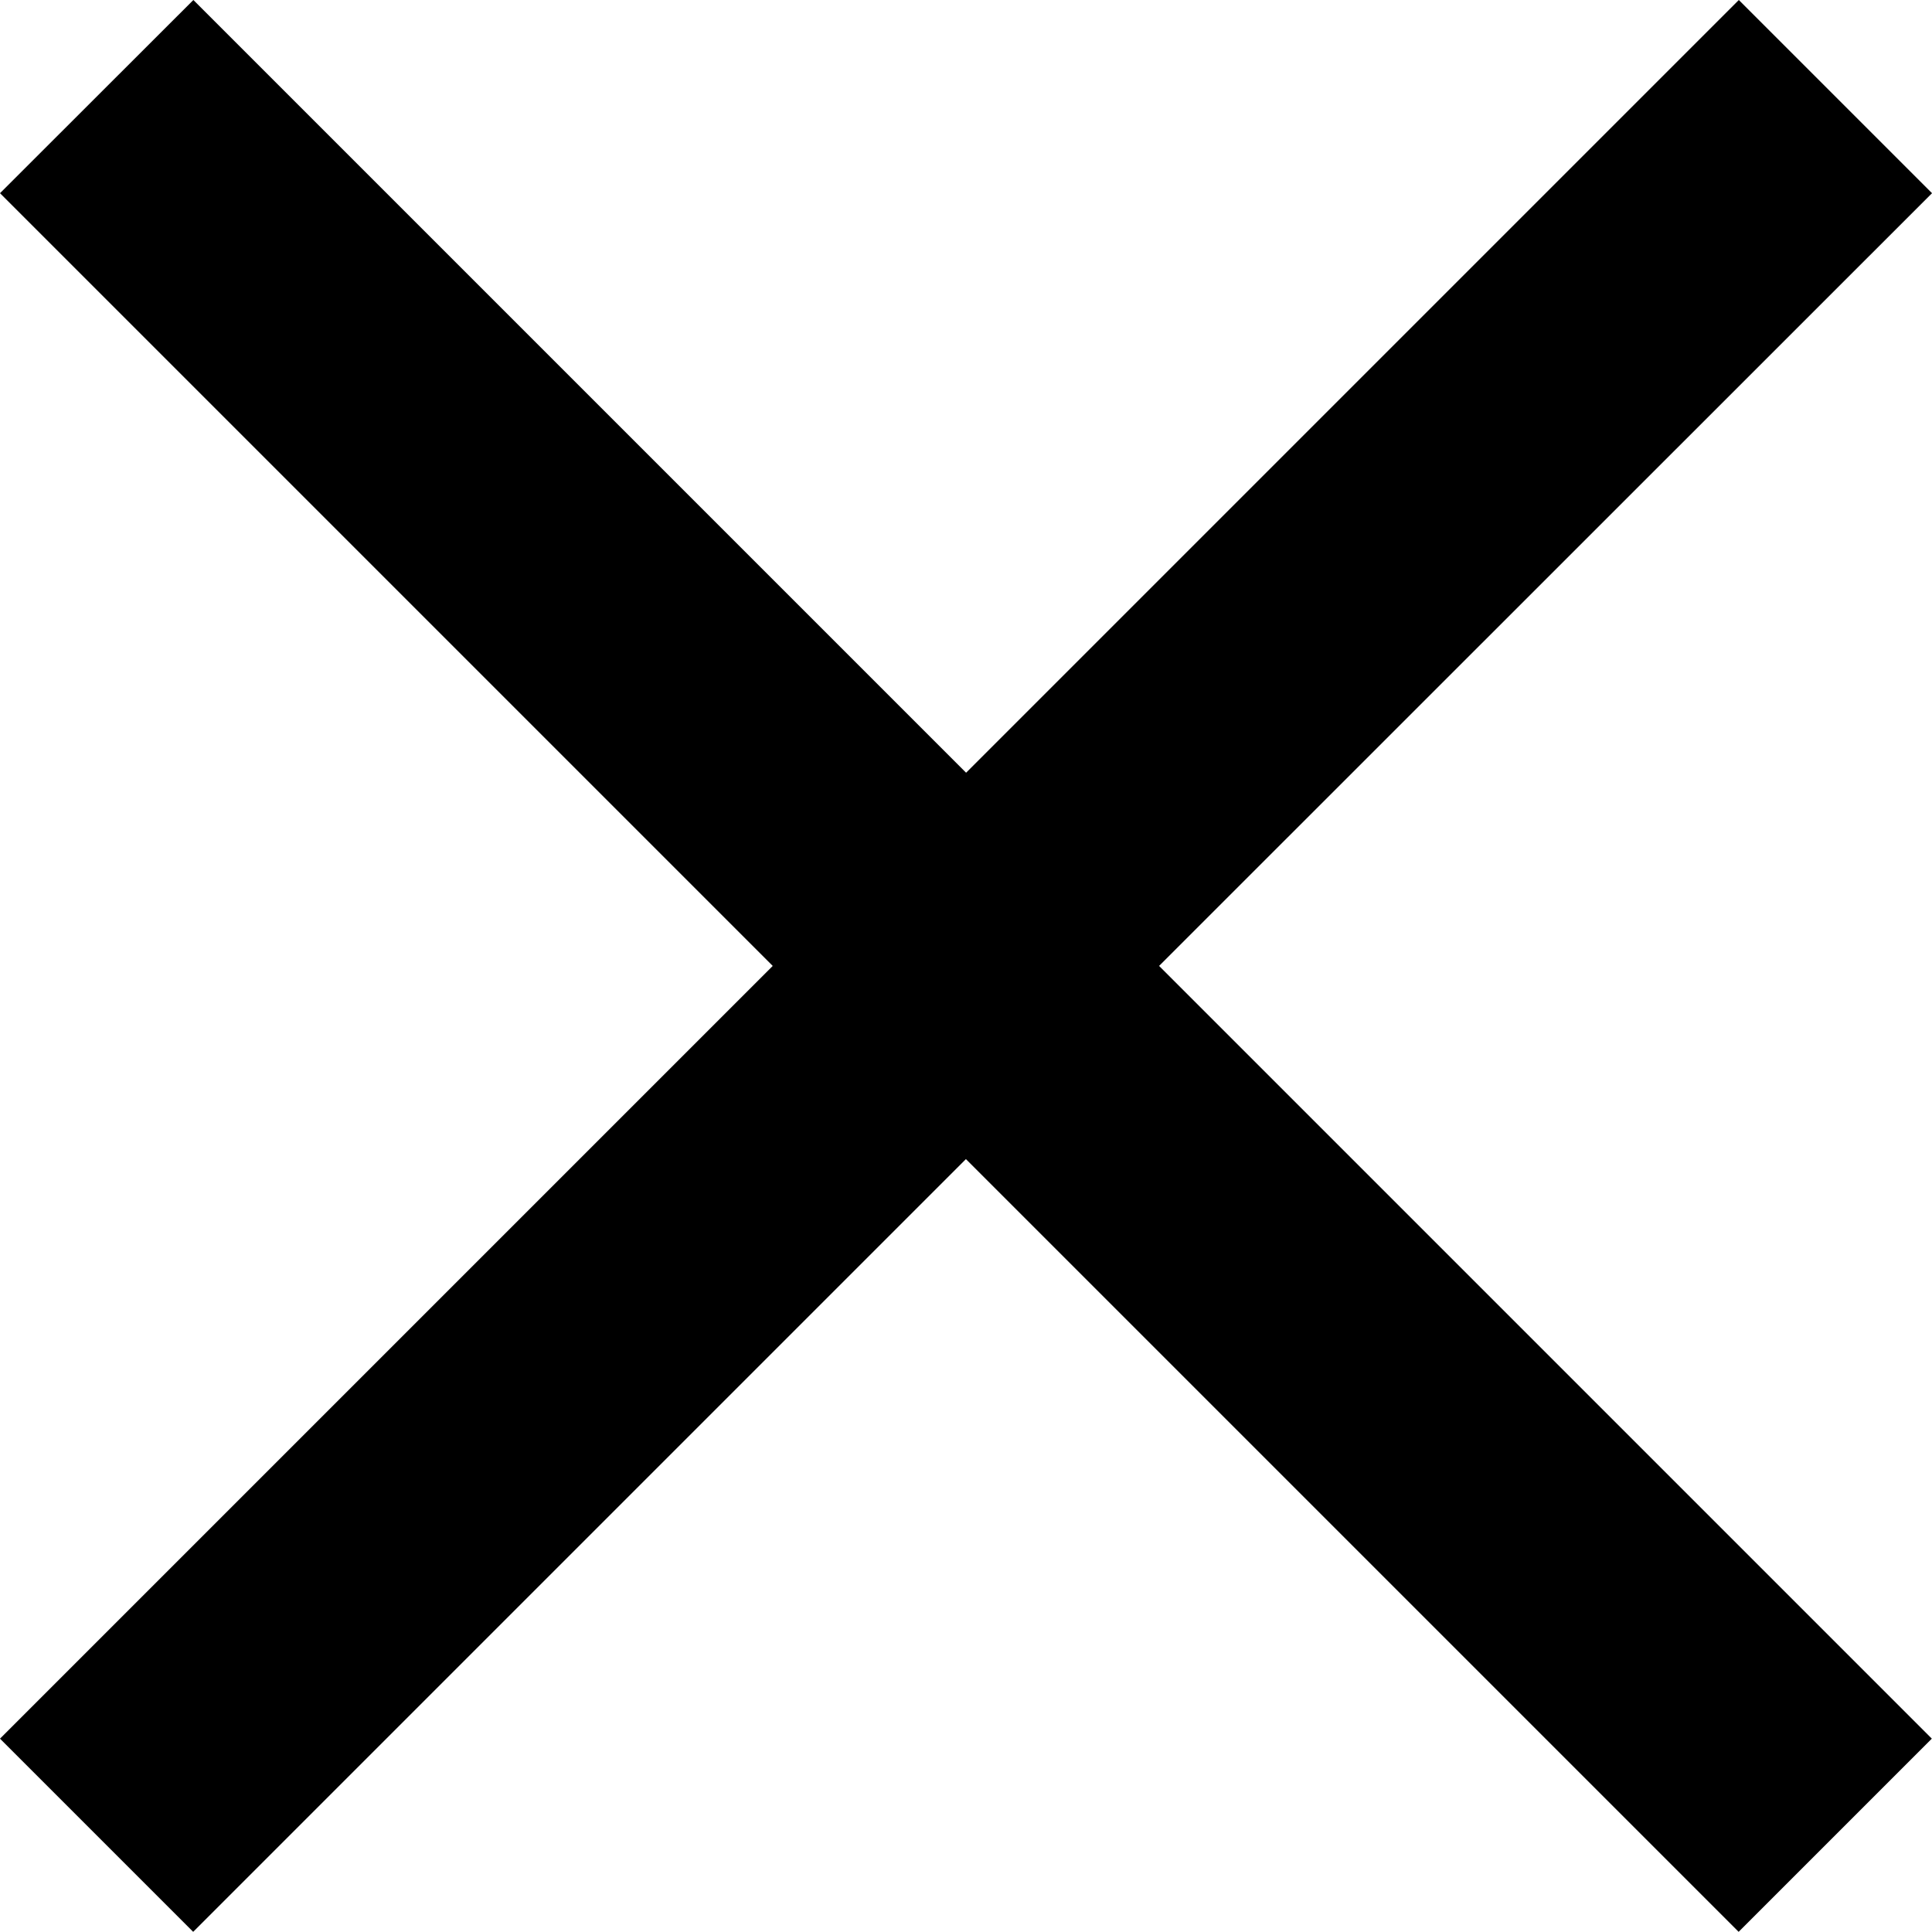
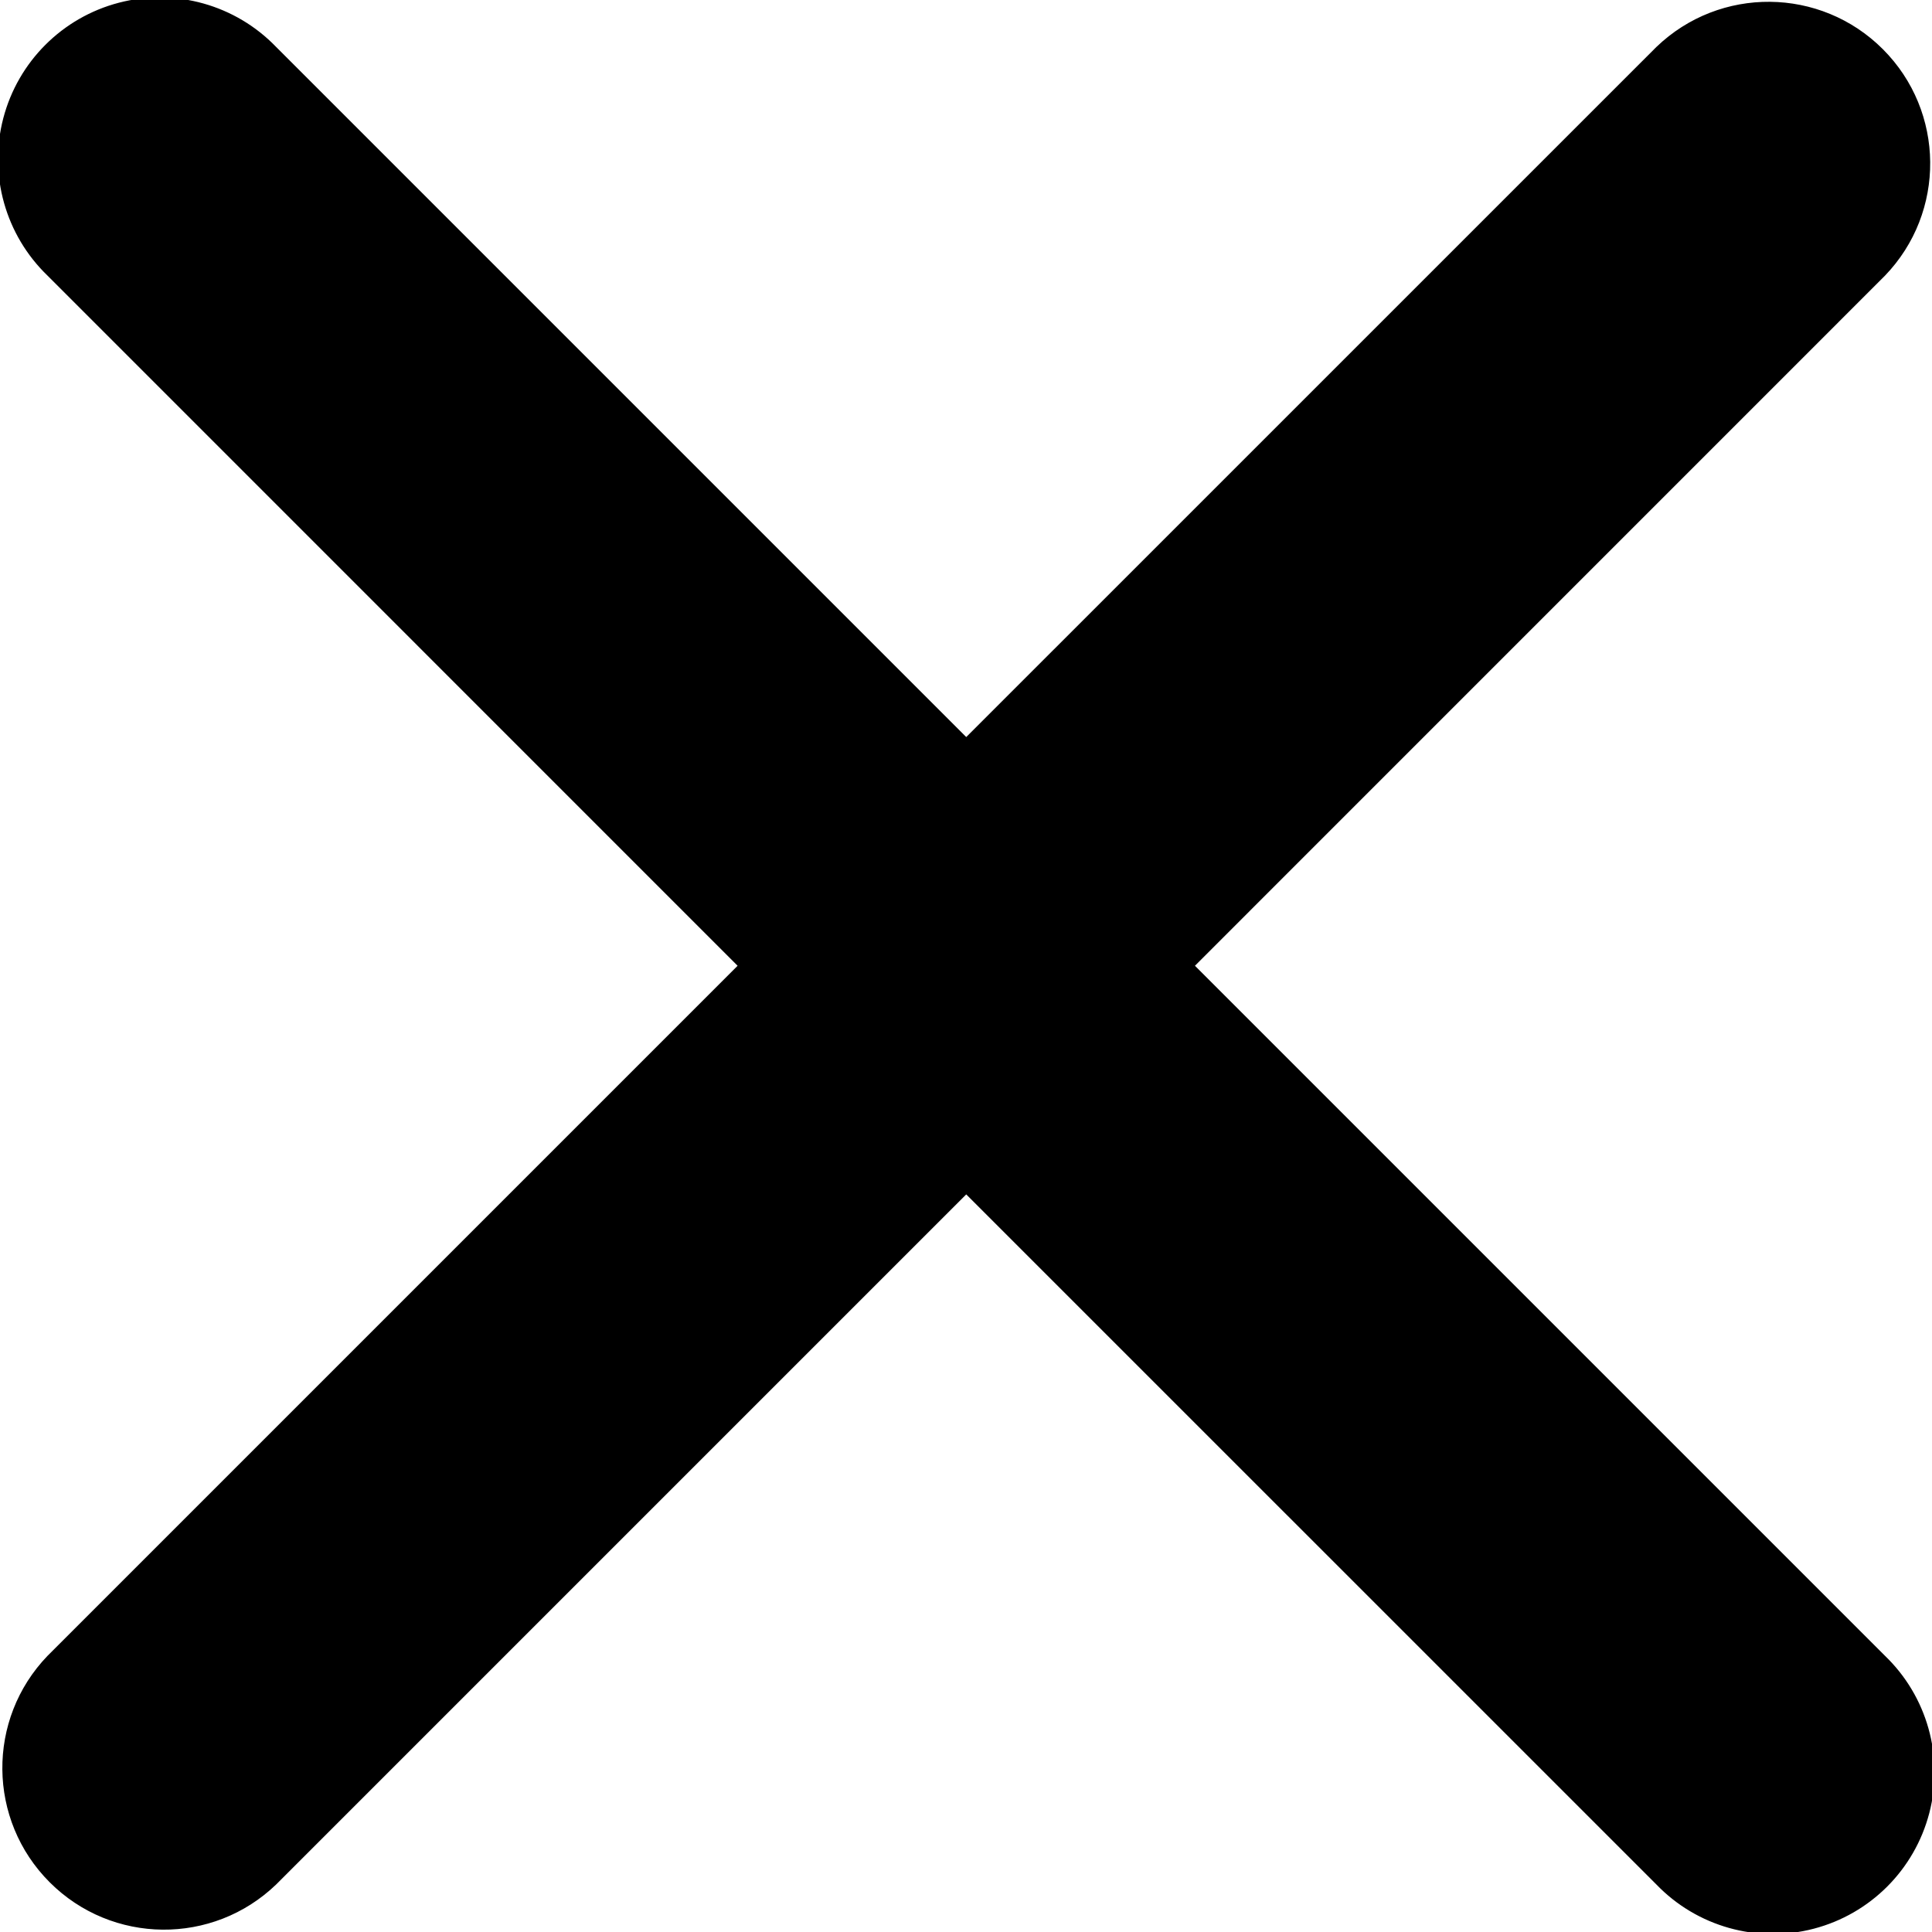
- <svg xmlns="http://www.w3.org/2000/svg" viewBox="0 0 102.51 102.51">
-   <path d="M110.034,17.774,99.783,7.523l-41,41-41-41L7.523,17.774l41,41-41,41,10.25,10.25,41-41,41,41,10.25-10.25-41-41Z" transform="translate(-7.523 -7.523)" />
+ <svg viewBox="0 0 32.008 32">
+   <path d="M31.082,27.289,42.514,15.856a2.679,2.679,0,0,0-3.788-3.788L27.293,23.5,15.861,12.068a2.679,2.679,0,1,0-3.788,3.788L23.505,27.289,12.073,38.721a2.679,2.679,0,0,0,3.788,3.788L27.293,31.077,38.726,42.509a2.679,2.679,0,1,0,3.788-3.788Z" transform="translate(-11.285 -11.289)" />
</svg>
